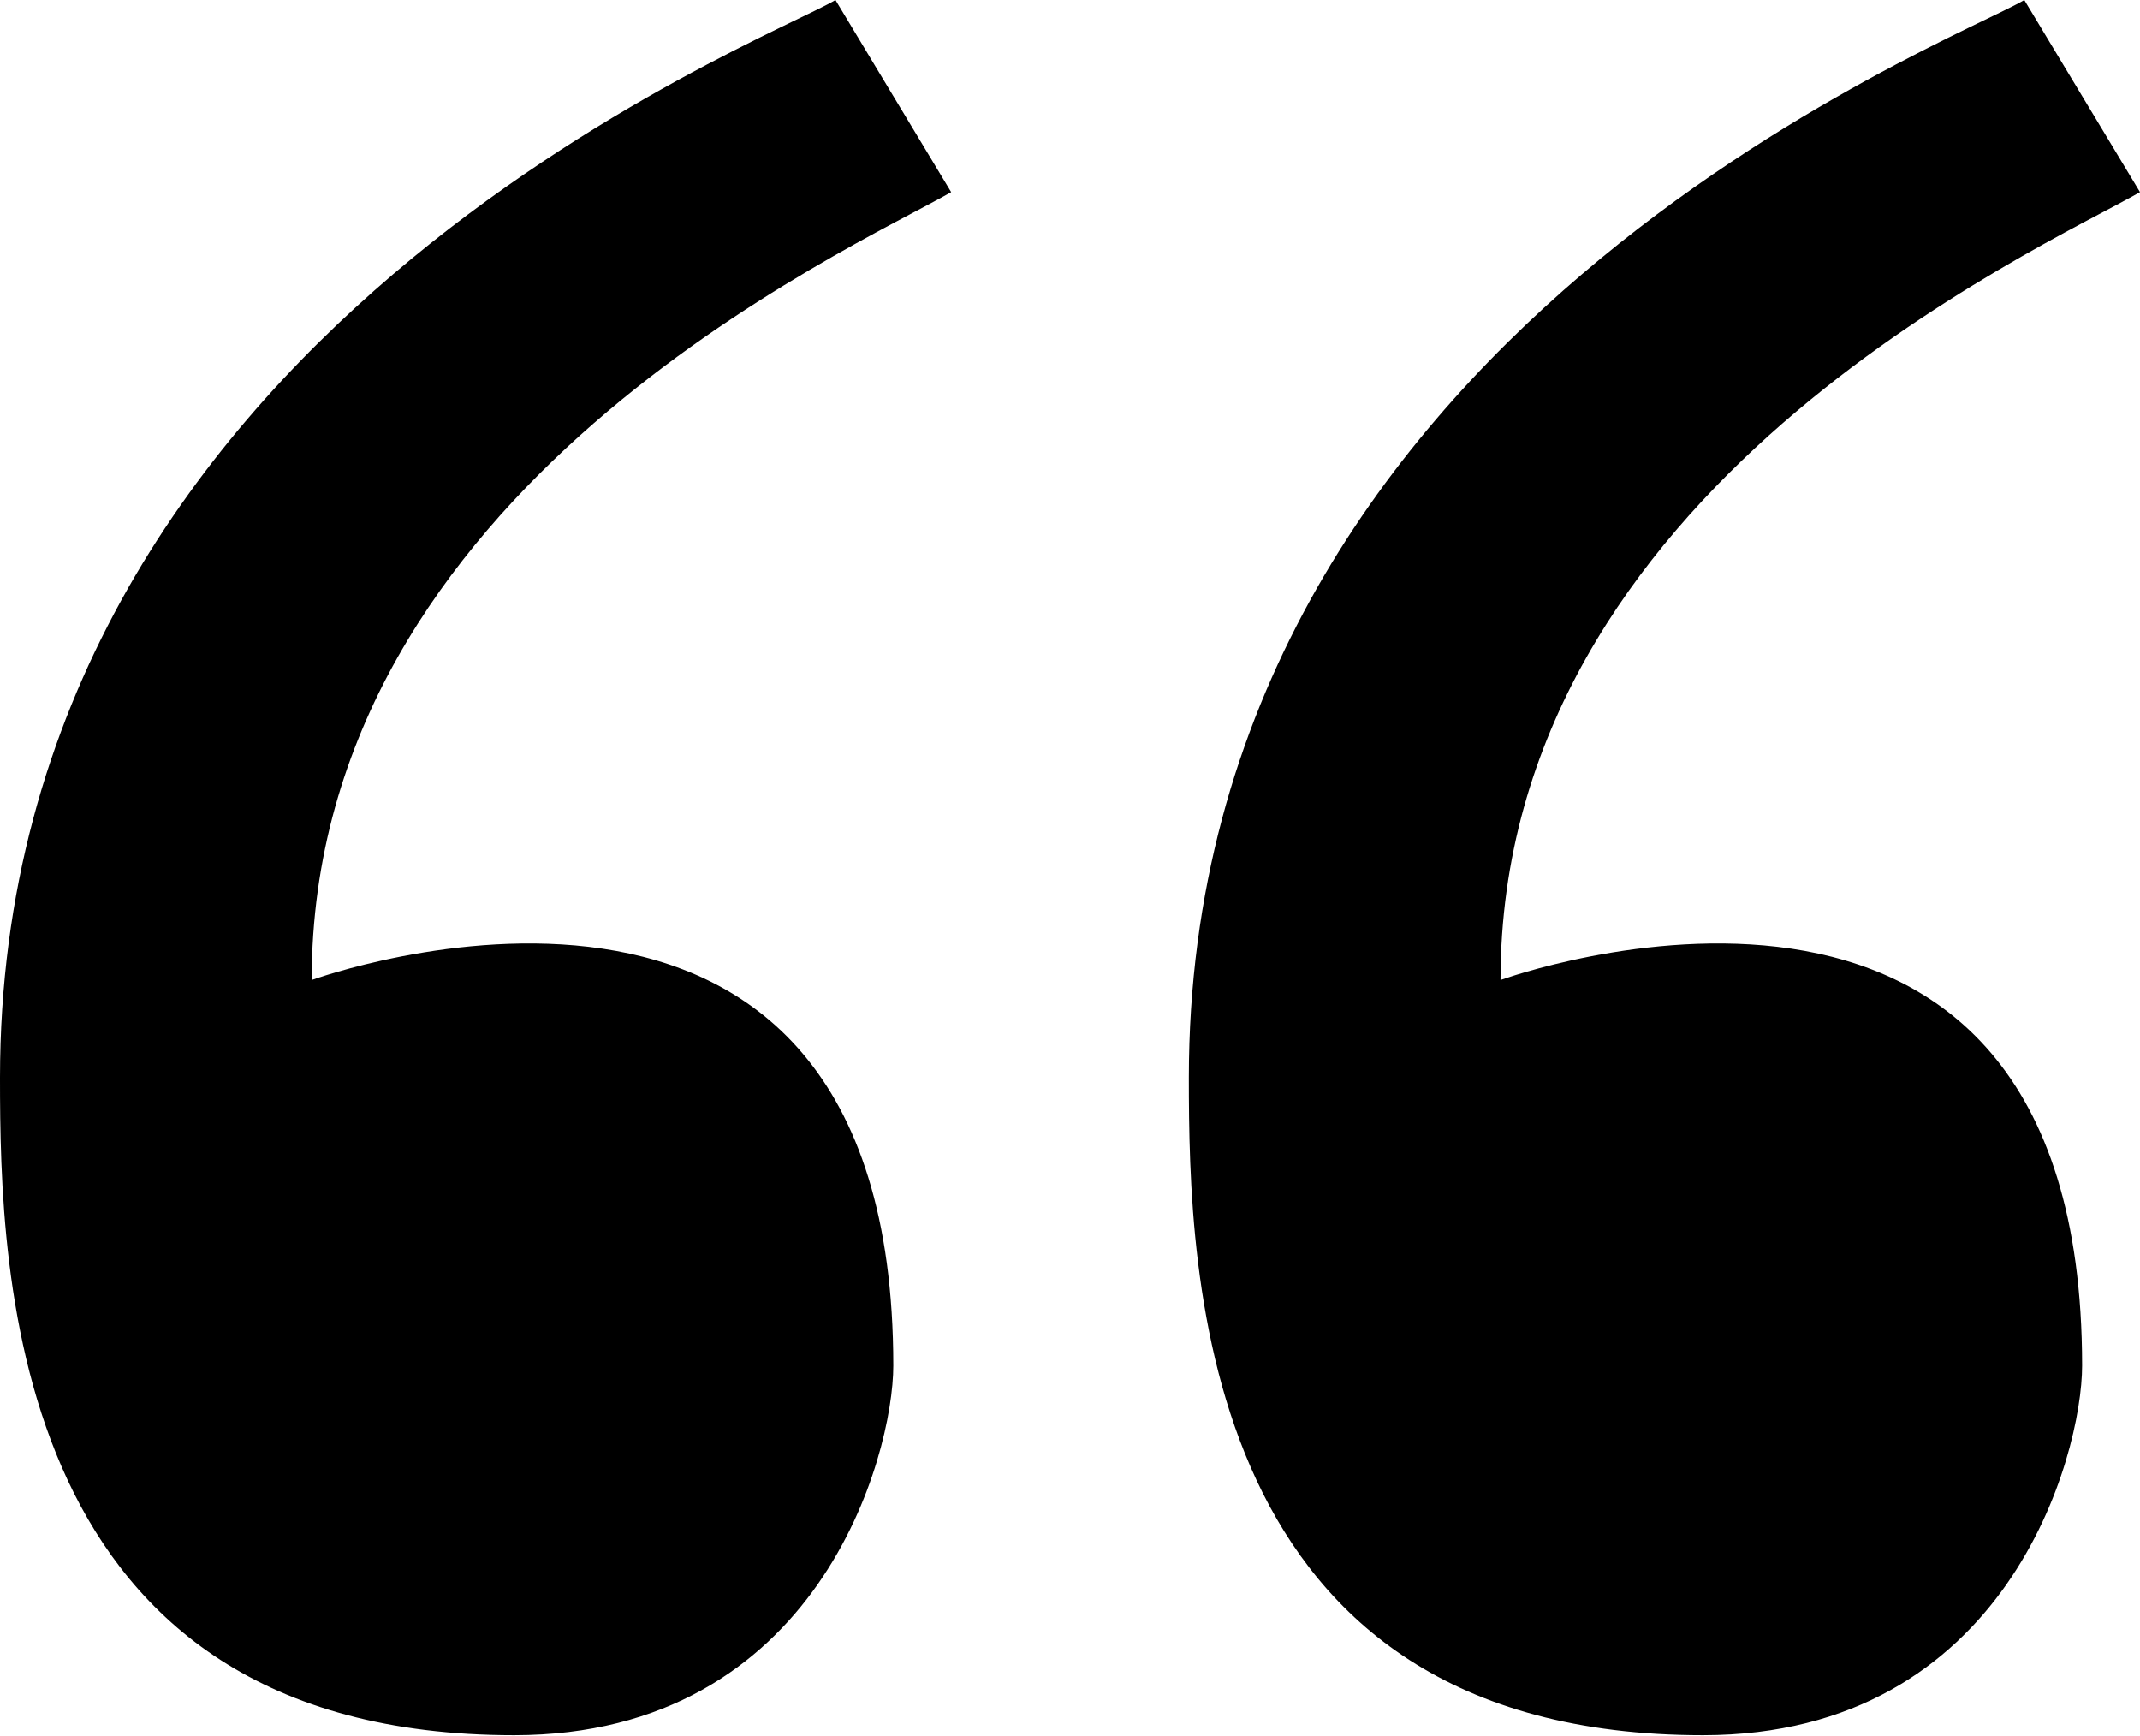
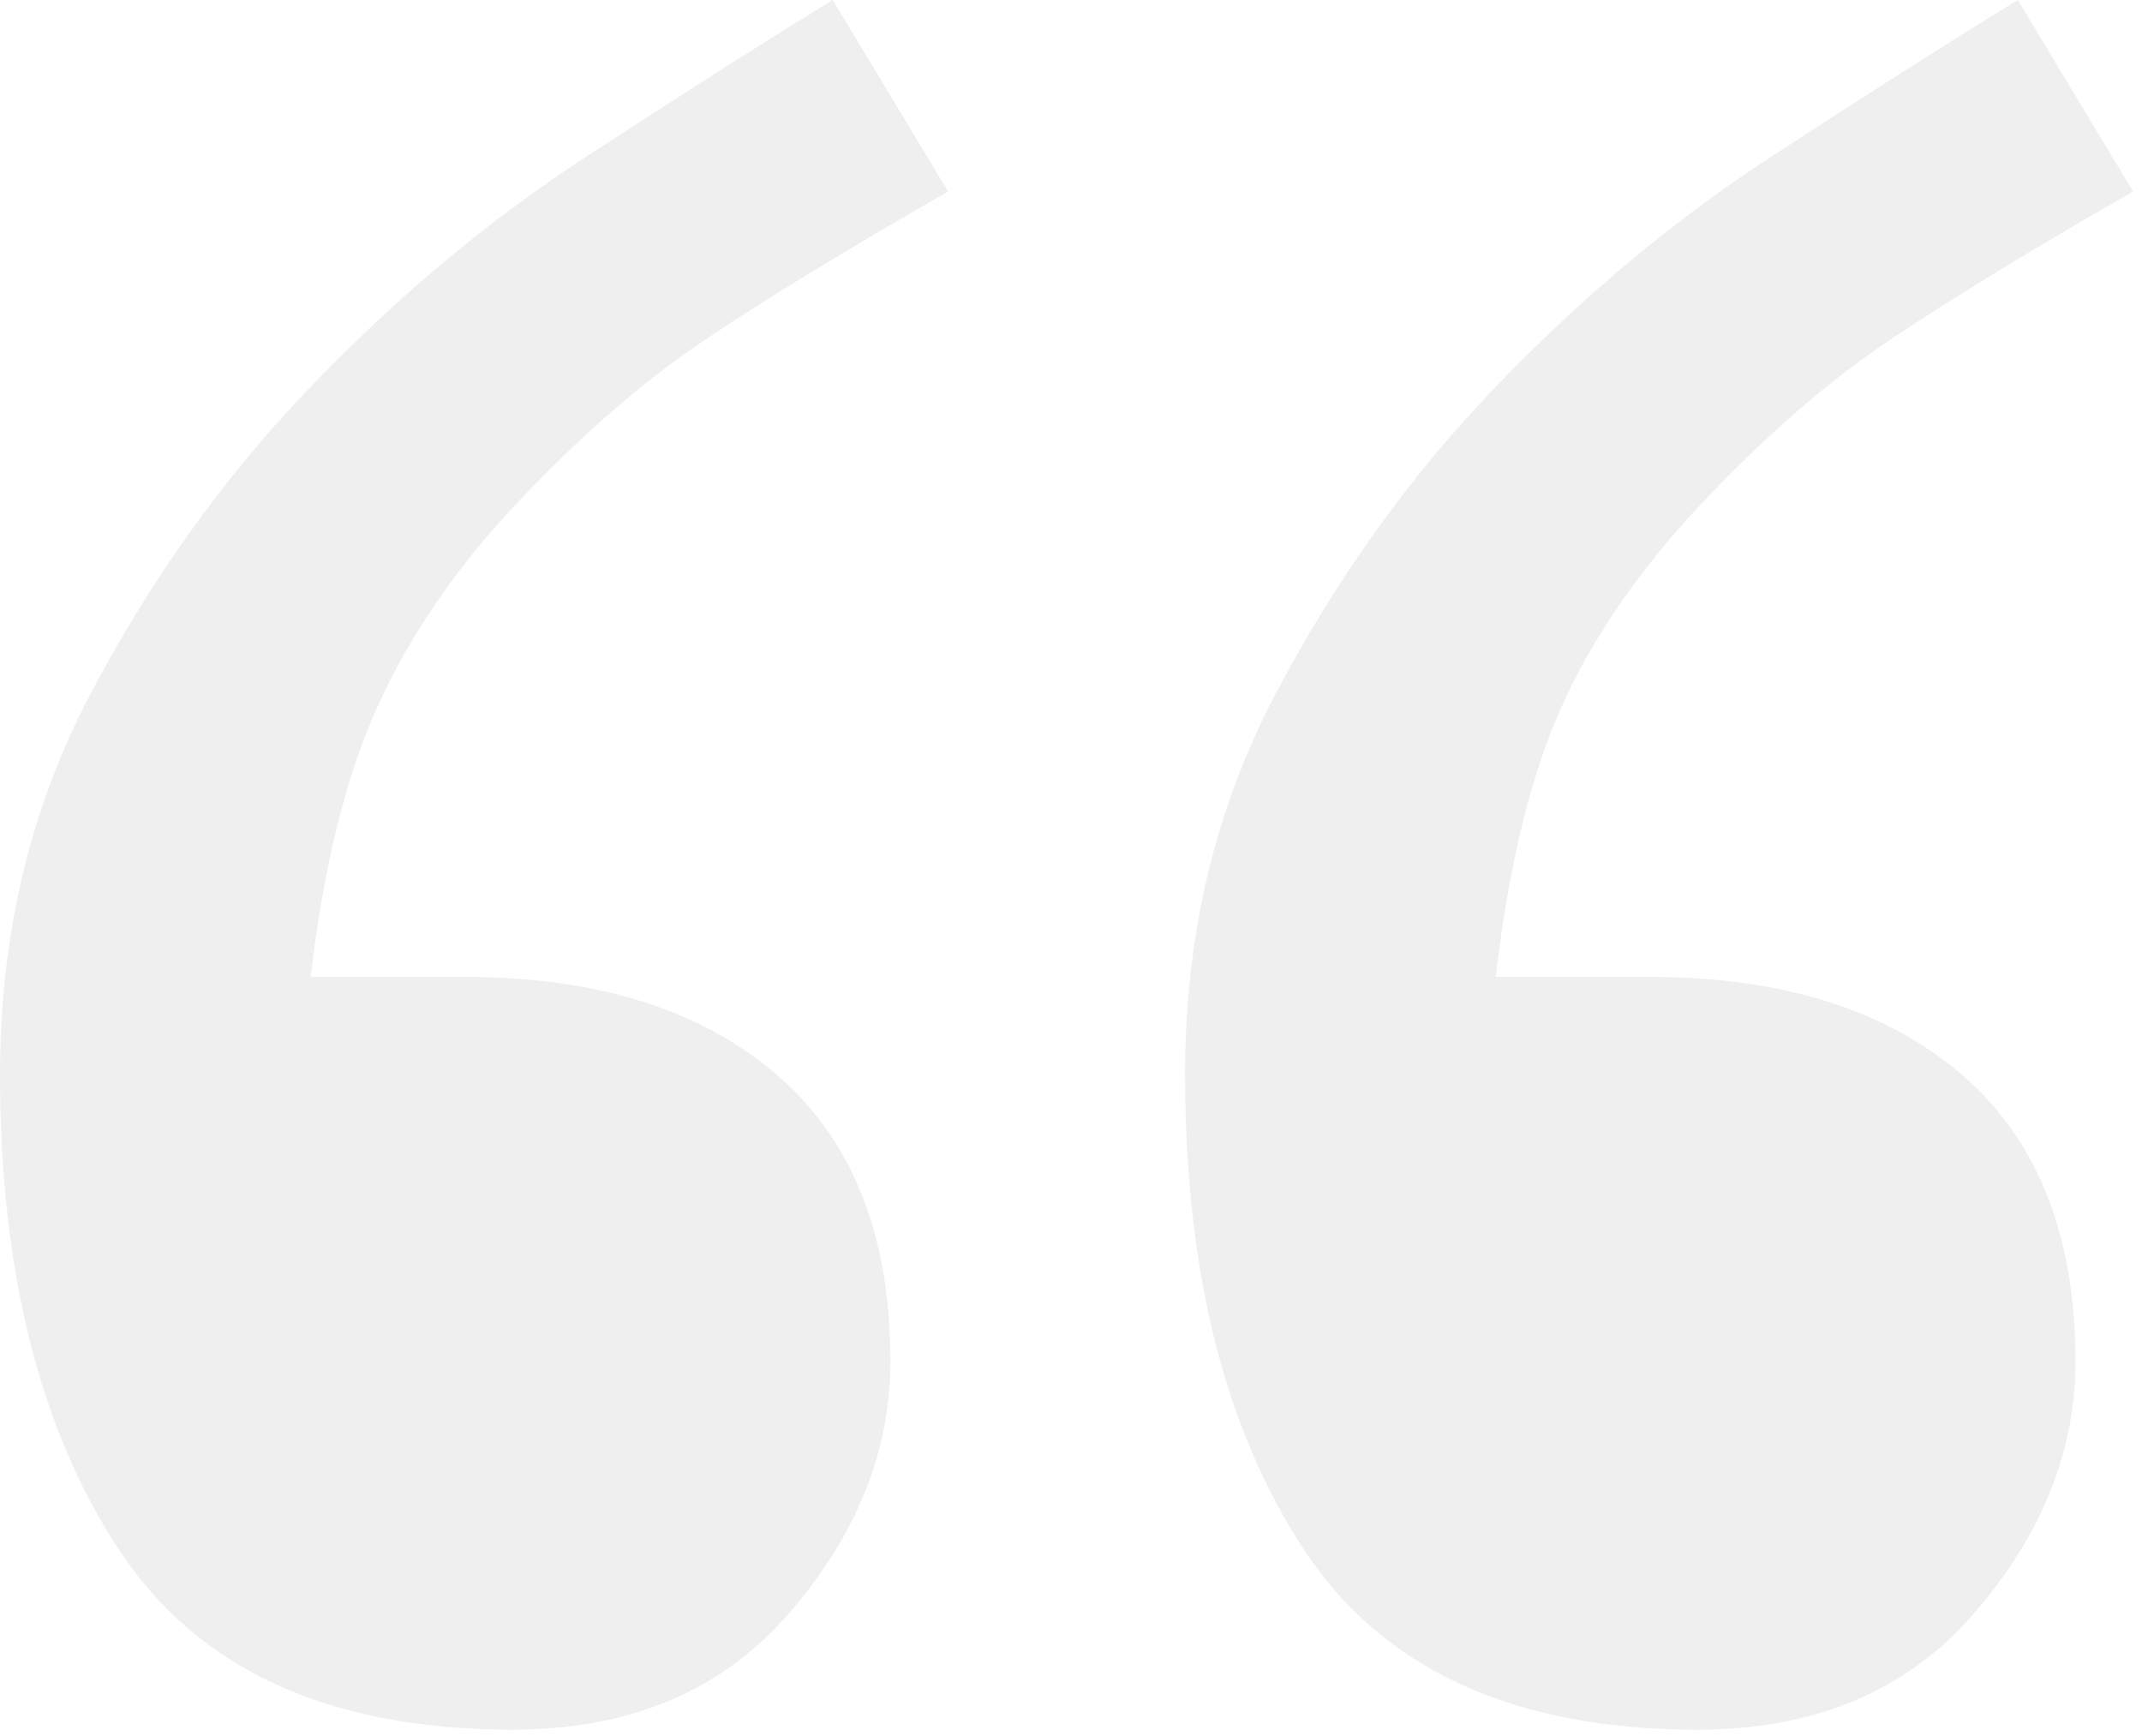
- <svg xmlns="http://www.w3.org/2000/svg" width="78.672" height="63.789">
-   <path d="M34.967 7.063L30.713 0C28.272 1.495 0 12.207 0 39.617c0 7.231.336 24.172 18.9 24.172 11.187 0 13.94-10.279 13.94-13.584 0-21.977-21.382-14.177-21.382-14.177 0-18.071 19.805-26.844 23.509-28.965zm43.705 0L74.418 0c-2.44 1.495-30.713 12.207-30.713 39.617 0 7.231.337 24.172 18.9 24.172 11.187 0 13.939-10.279 13.939-13.584 0-21.977-21.381-14.177-21.381-14.177.002-18.071 19.806-26.844 23.509-28.965z" />
+ <svg xmlns="http://www.w3.org/2000/svg" width="79" height="64">
+   <path d="M72.354 39.632c-2.797-2.401-6.636-3.604-11.518-3.604h-5.67c.473-4.081 1.278-7.397 2.421-9.948 1.141-2.551 2.854-5.044 5.139-7.477 2.363-2.51 4.685-4.531 6.97-6.063 2.283-1.53 5.274-3.356 8.978-5.477L74.42 0c-2.441 1.495-5.474 3.42-9.096 5.779-3.623 2.359-7.048 5.228-10.276 8.607-3.151 3.302-5.83 7.056-8.033 11.261-2.206 4.204-3.308 8.861-3.308 13.97 0 7.232 1.456 13.07 4.371 17.511 2.913 4.44 7.755 6.661 14.529 6.661 4.33 0 7.737-1.436 10.218-4.311s3.721-5.967 3.721-9.273c0-4.646-1.399-8.171-4.192-10.573zM19.019 18.603c2.362-2.51 4.685-4.531 6.97-6.063 2.283-1.53 5.274-3.356 8.978-5.477L30.713 0c-2.441 1.495-5.475 3.42-9.095 5.779-3.624 2.359-7.05 5.228-10.278 8.607-3.149 3.302-5.828 7.056-8.032 11.261C1.103 29.851 0 34.508 0 39.616c0 7.232 1.457 13.07 4.371 17.511 2.912 4.44 7.756 6.661 14.529 6.661 4.33 0 7.737-1.436 10.218-4.311s3.722-5.967 3.722-9.273c0-4.646-1.399-8.17-4.194-10.572-2.796-2.401-6.635-3.604-11.517-3.604h-5.671c.473-4.081 1.3-7.416 2.481-10.007 1.181-2.589 2.873-5.063 5.08-7.418z" fill="#EFEFEF" />
</svg>
